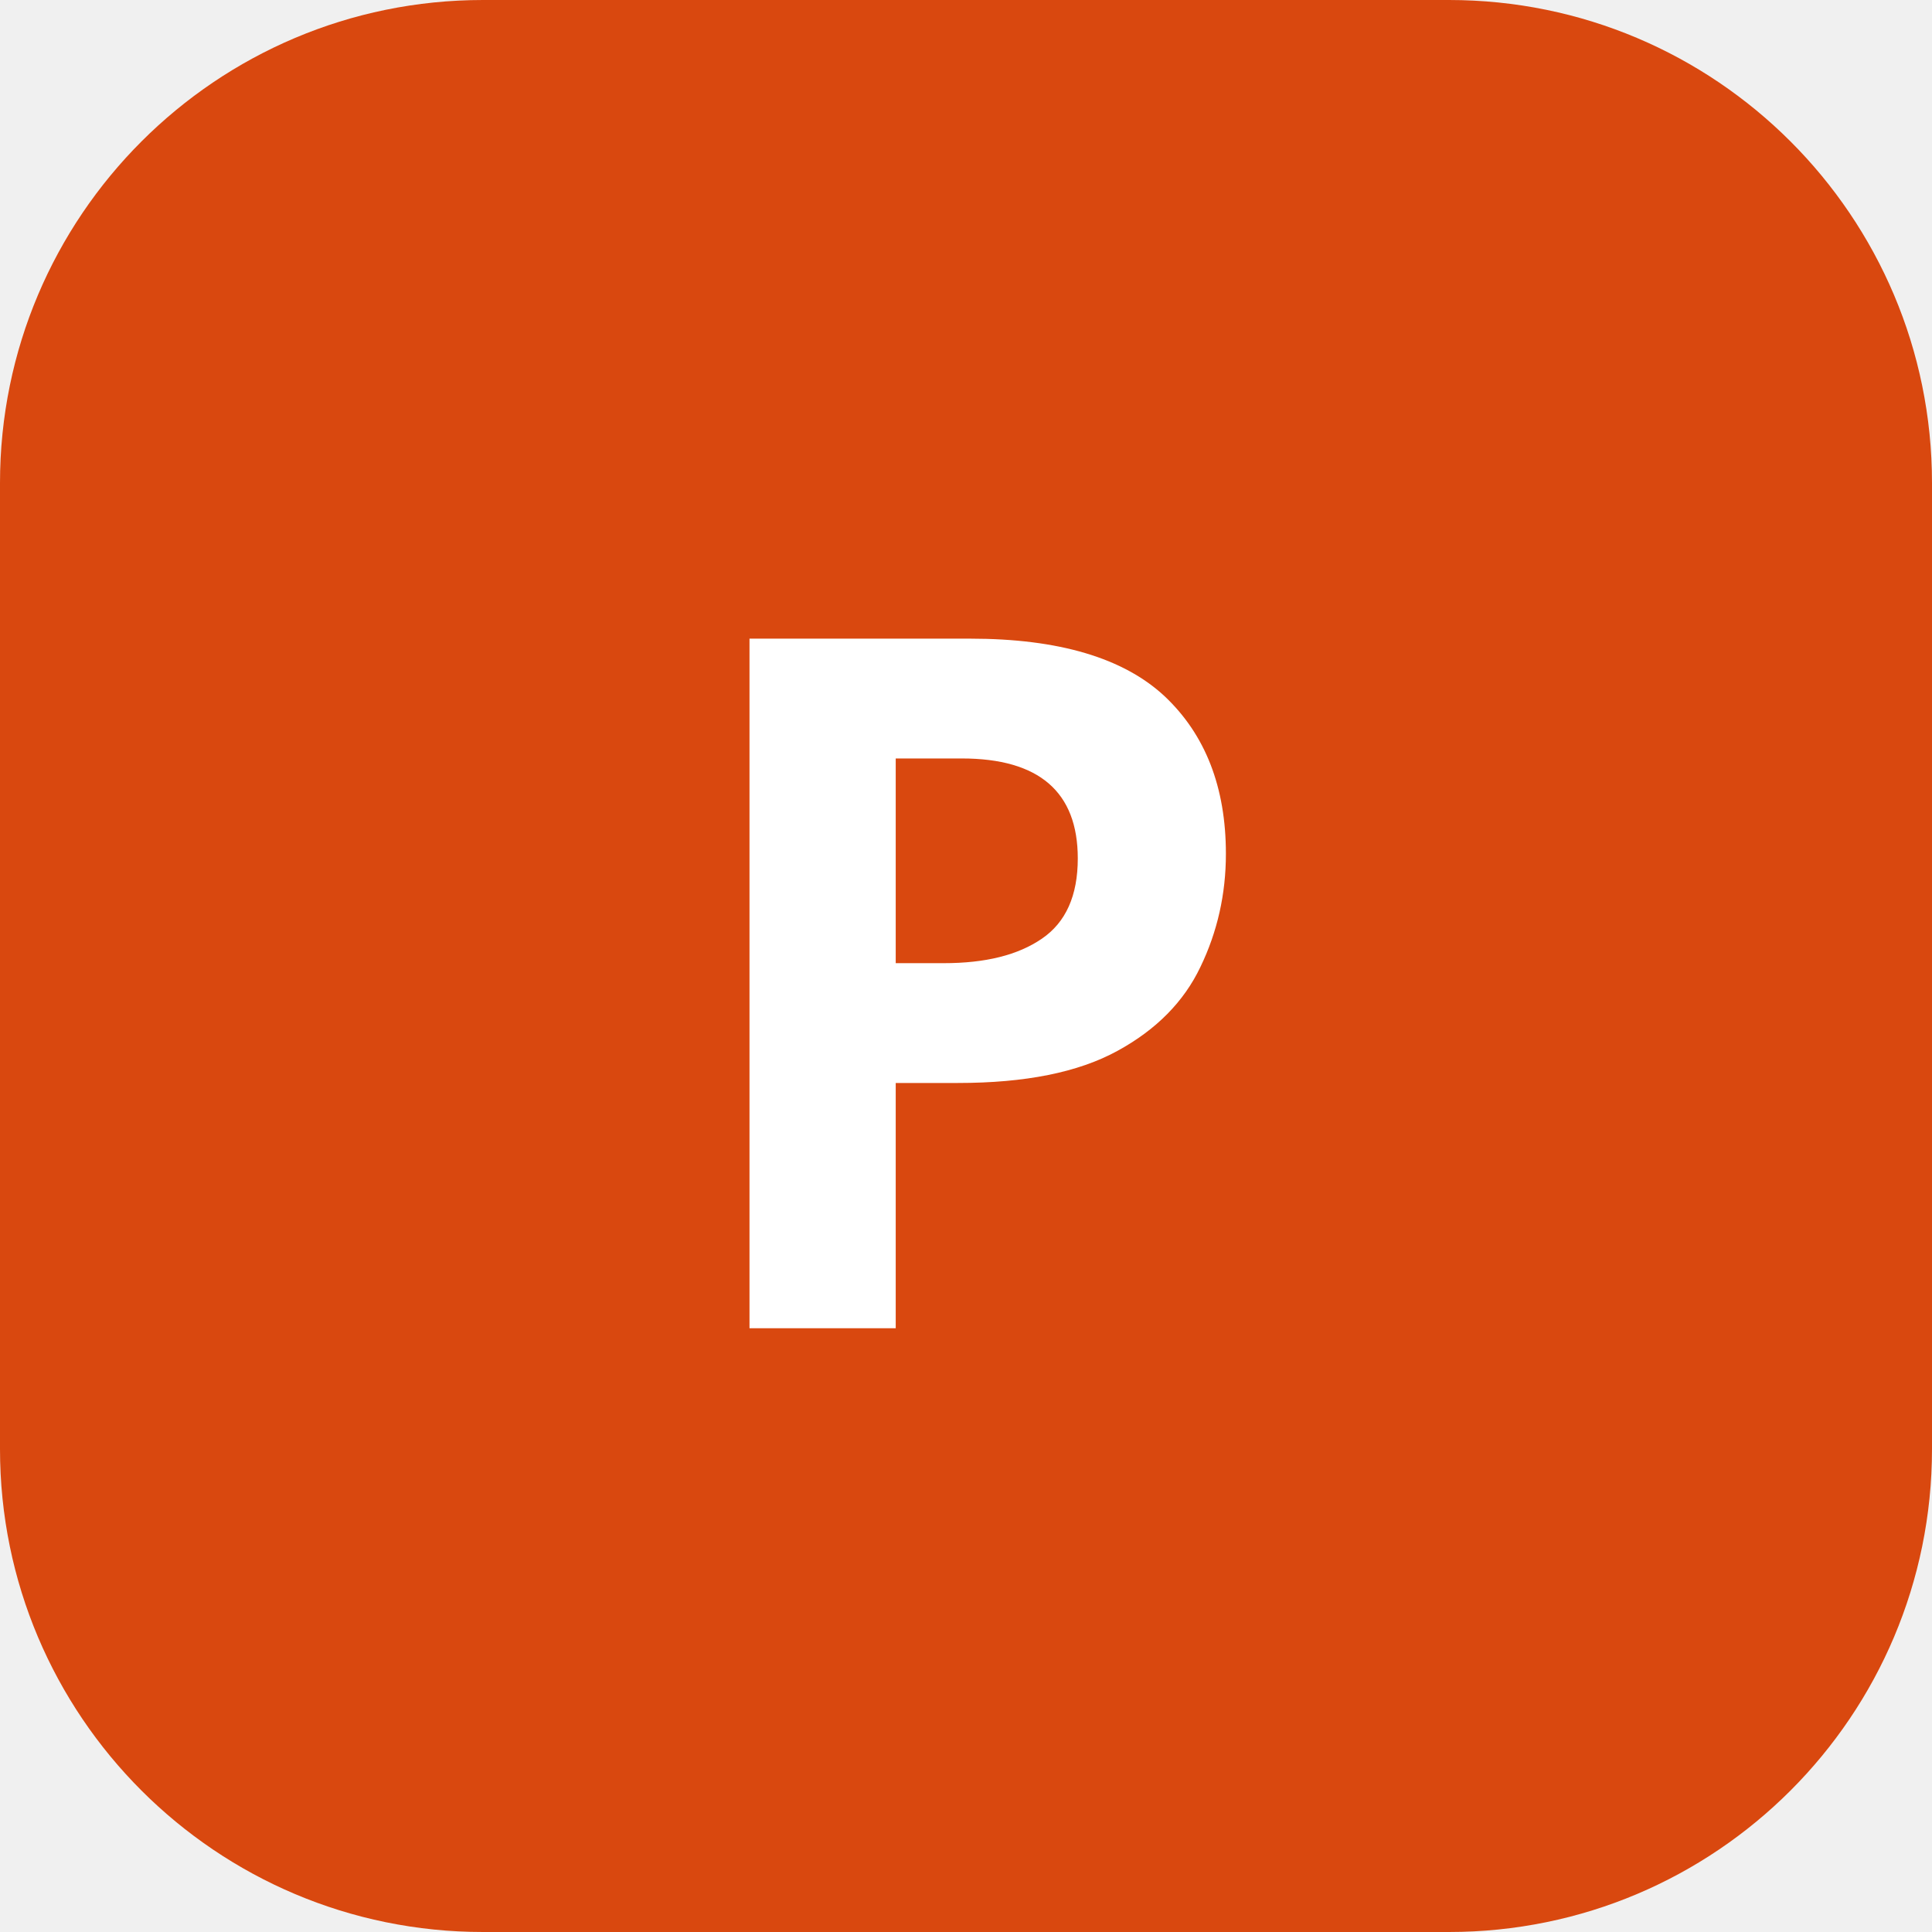
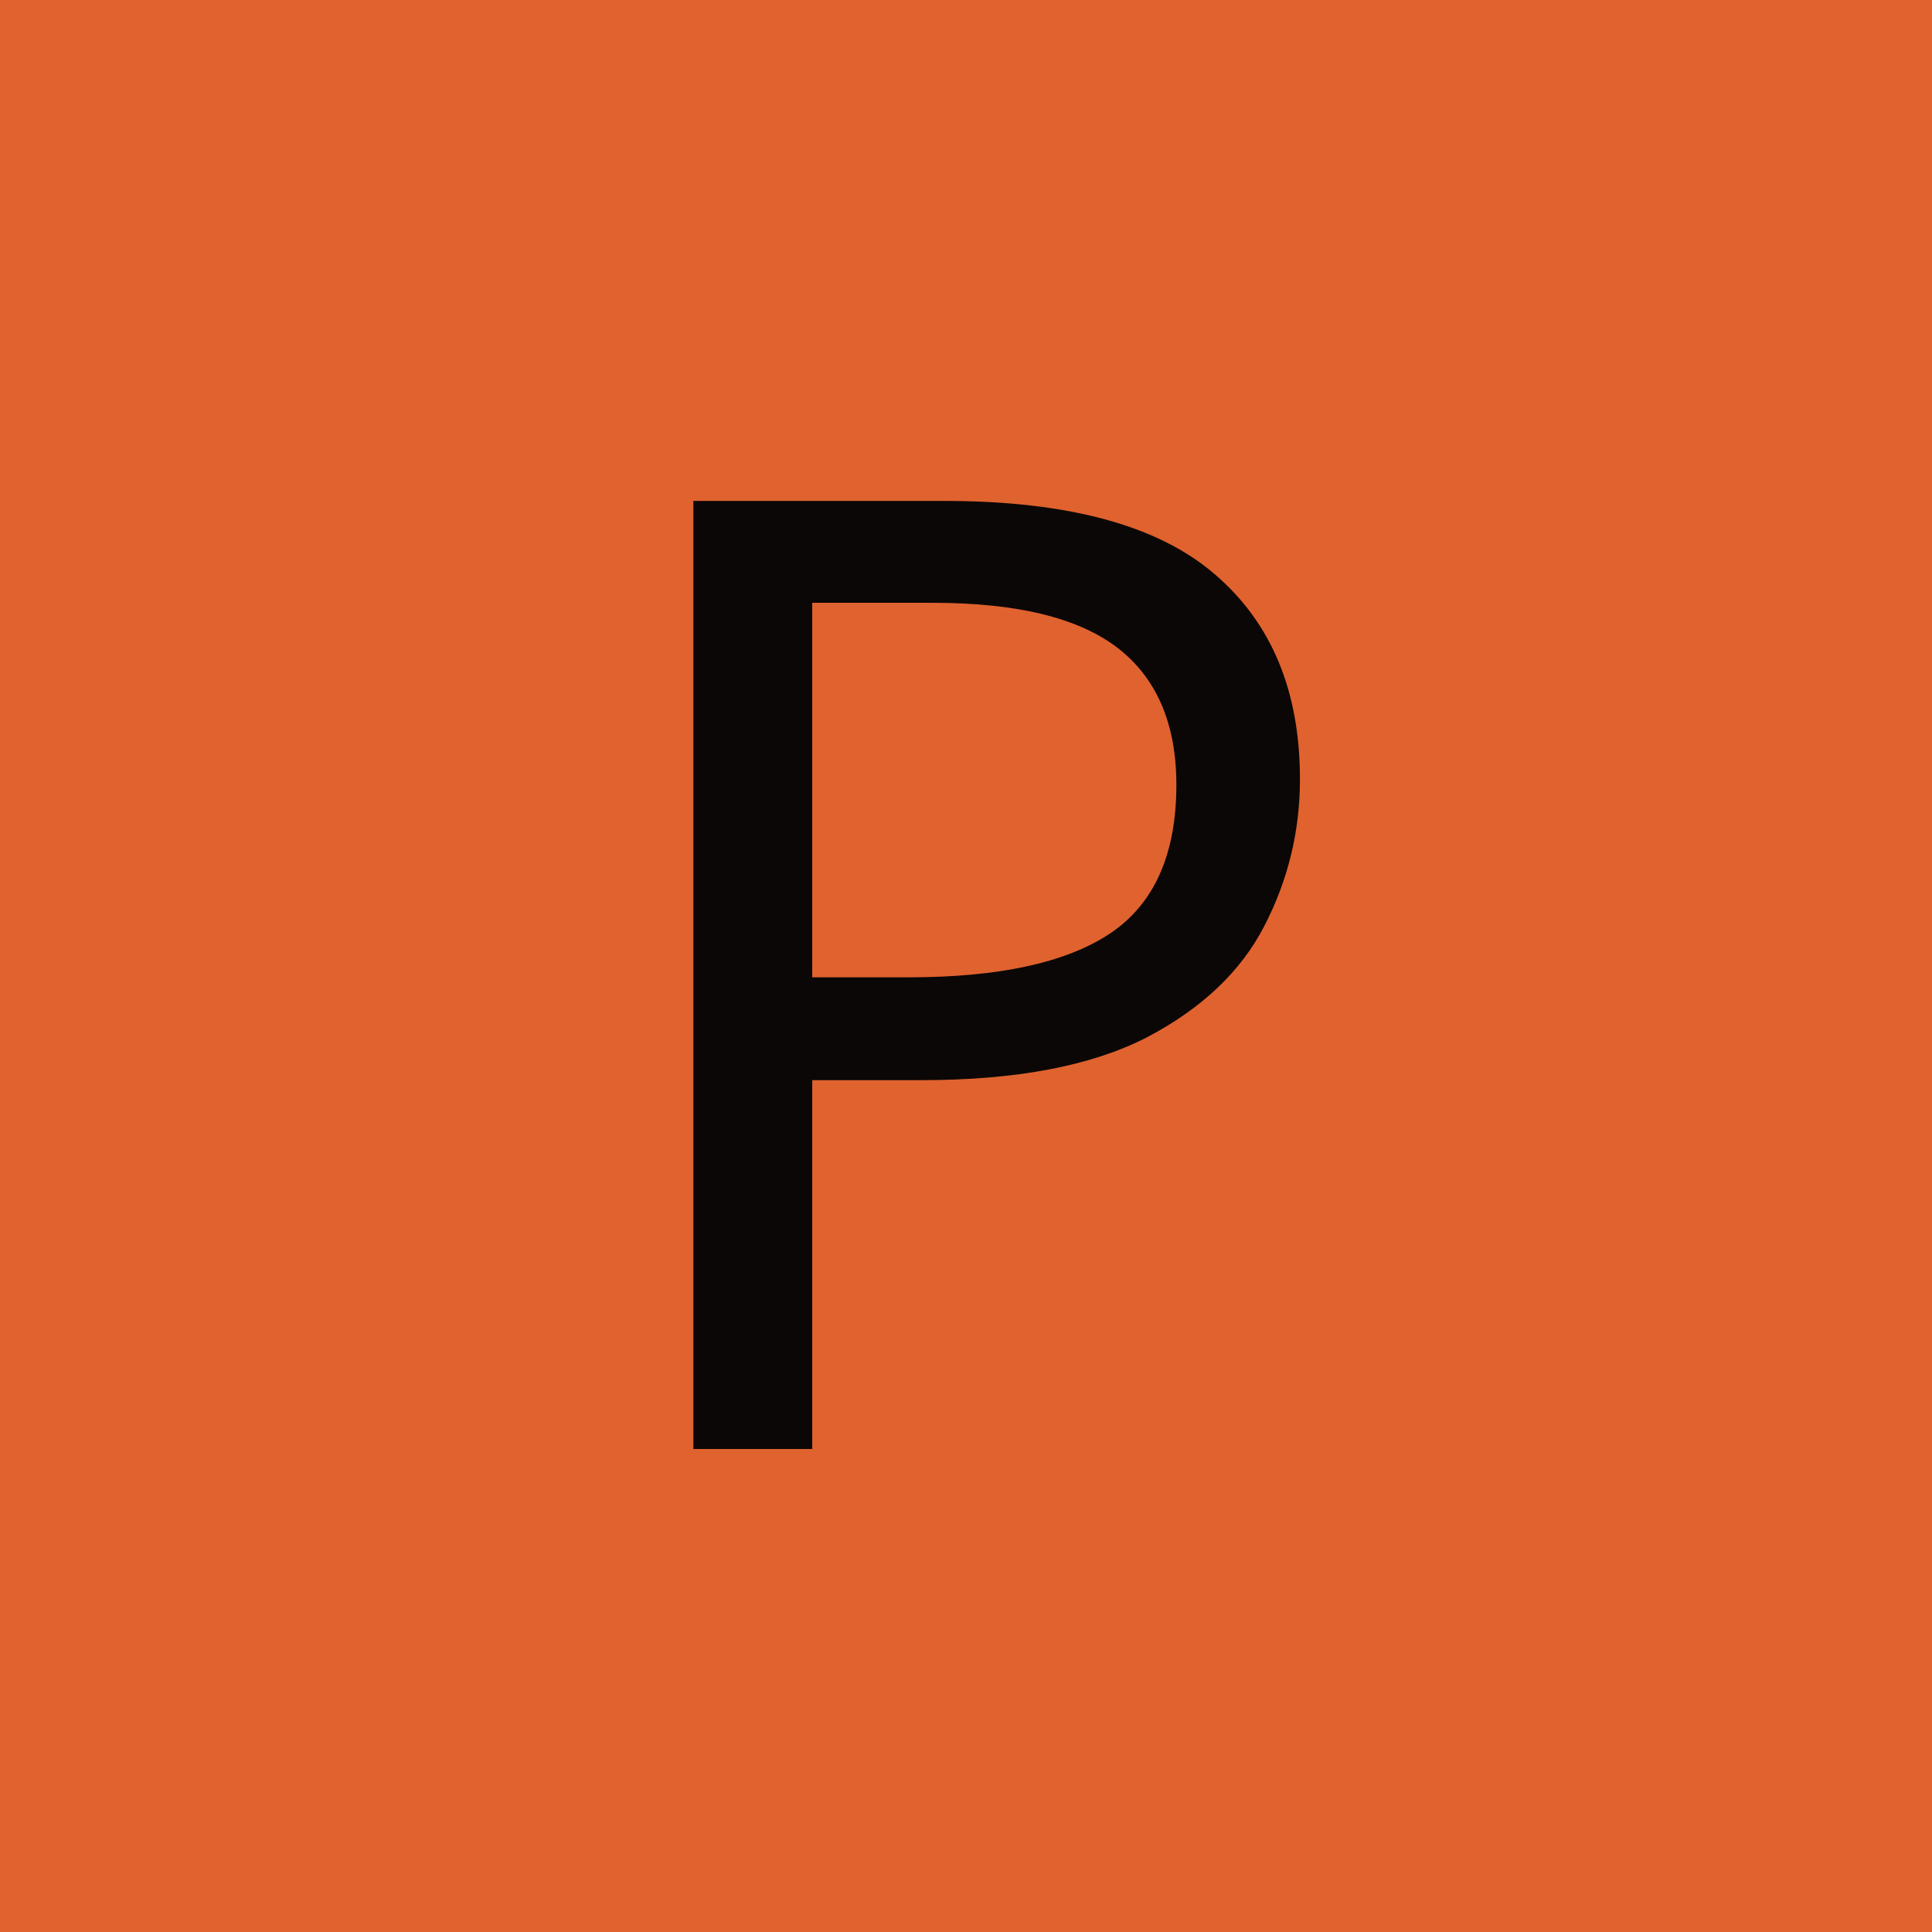
<svg xmlns="http://www.w3.org/2000/svg" viewBox="0 0 32 32">
-   <rect width="32" height="32" rx="8" fill="#d9480f" />
-   <text x="16" y="22" font-family="system-ui,sans-serif" font-size="16" font-weight="800" fill="#fff" text-anchor="middle">P</text>
+   <rect width="32" height="32" fill="#E0622F" />
+   <text x="16" y="24" font-family="Anton,Impact,sans-serif" font-size="22" fill="#0B0706" text-anchor="middle">P</text>
</svg>
